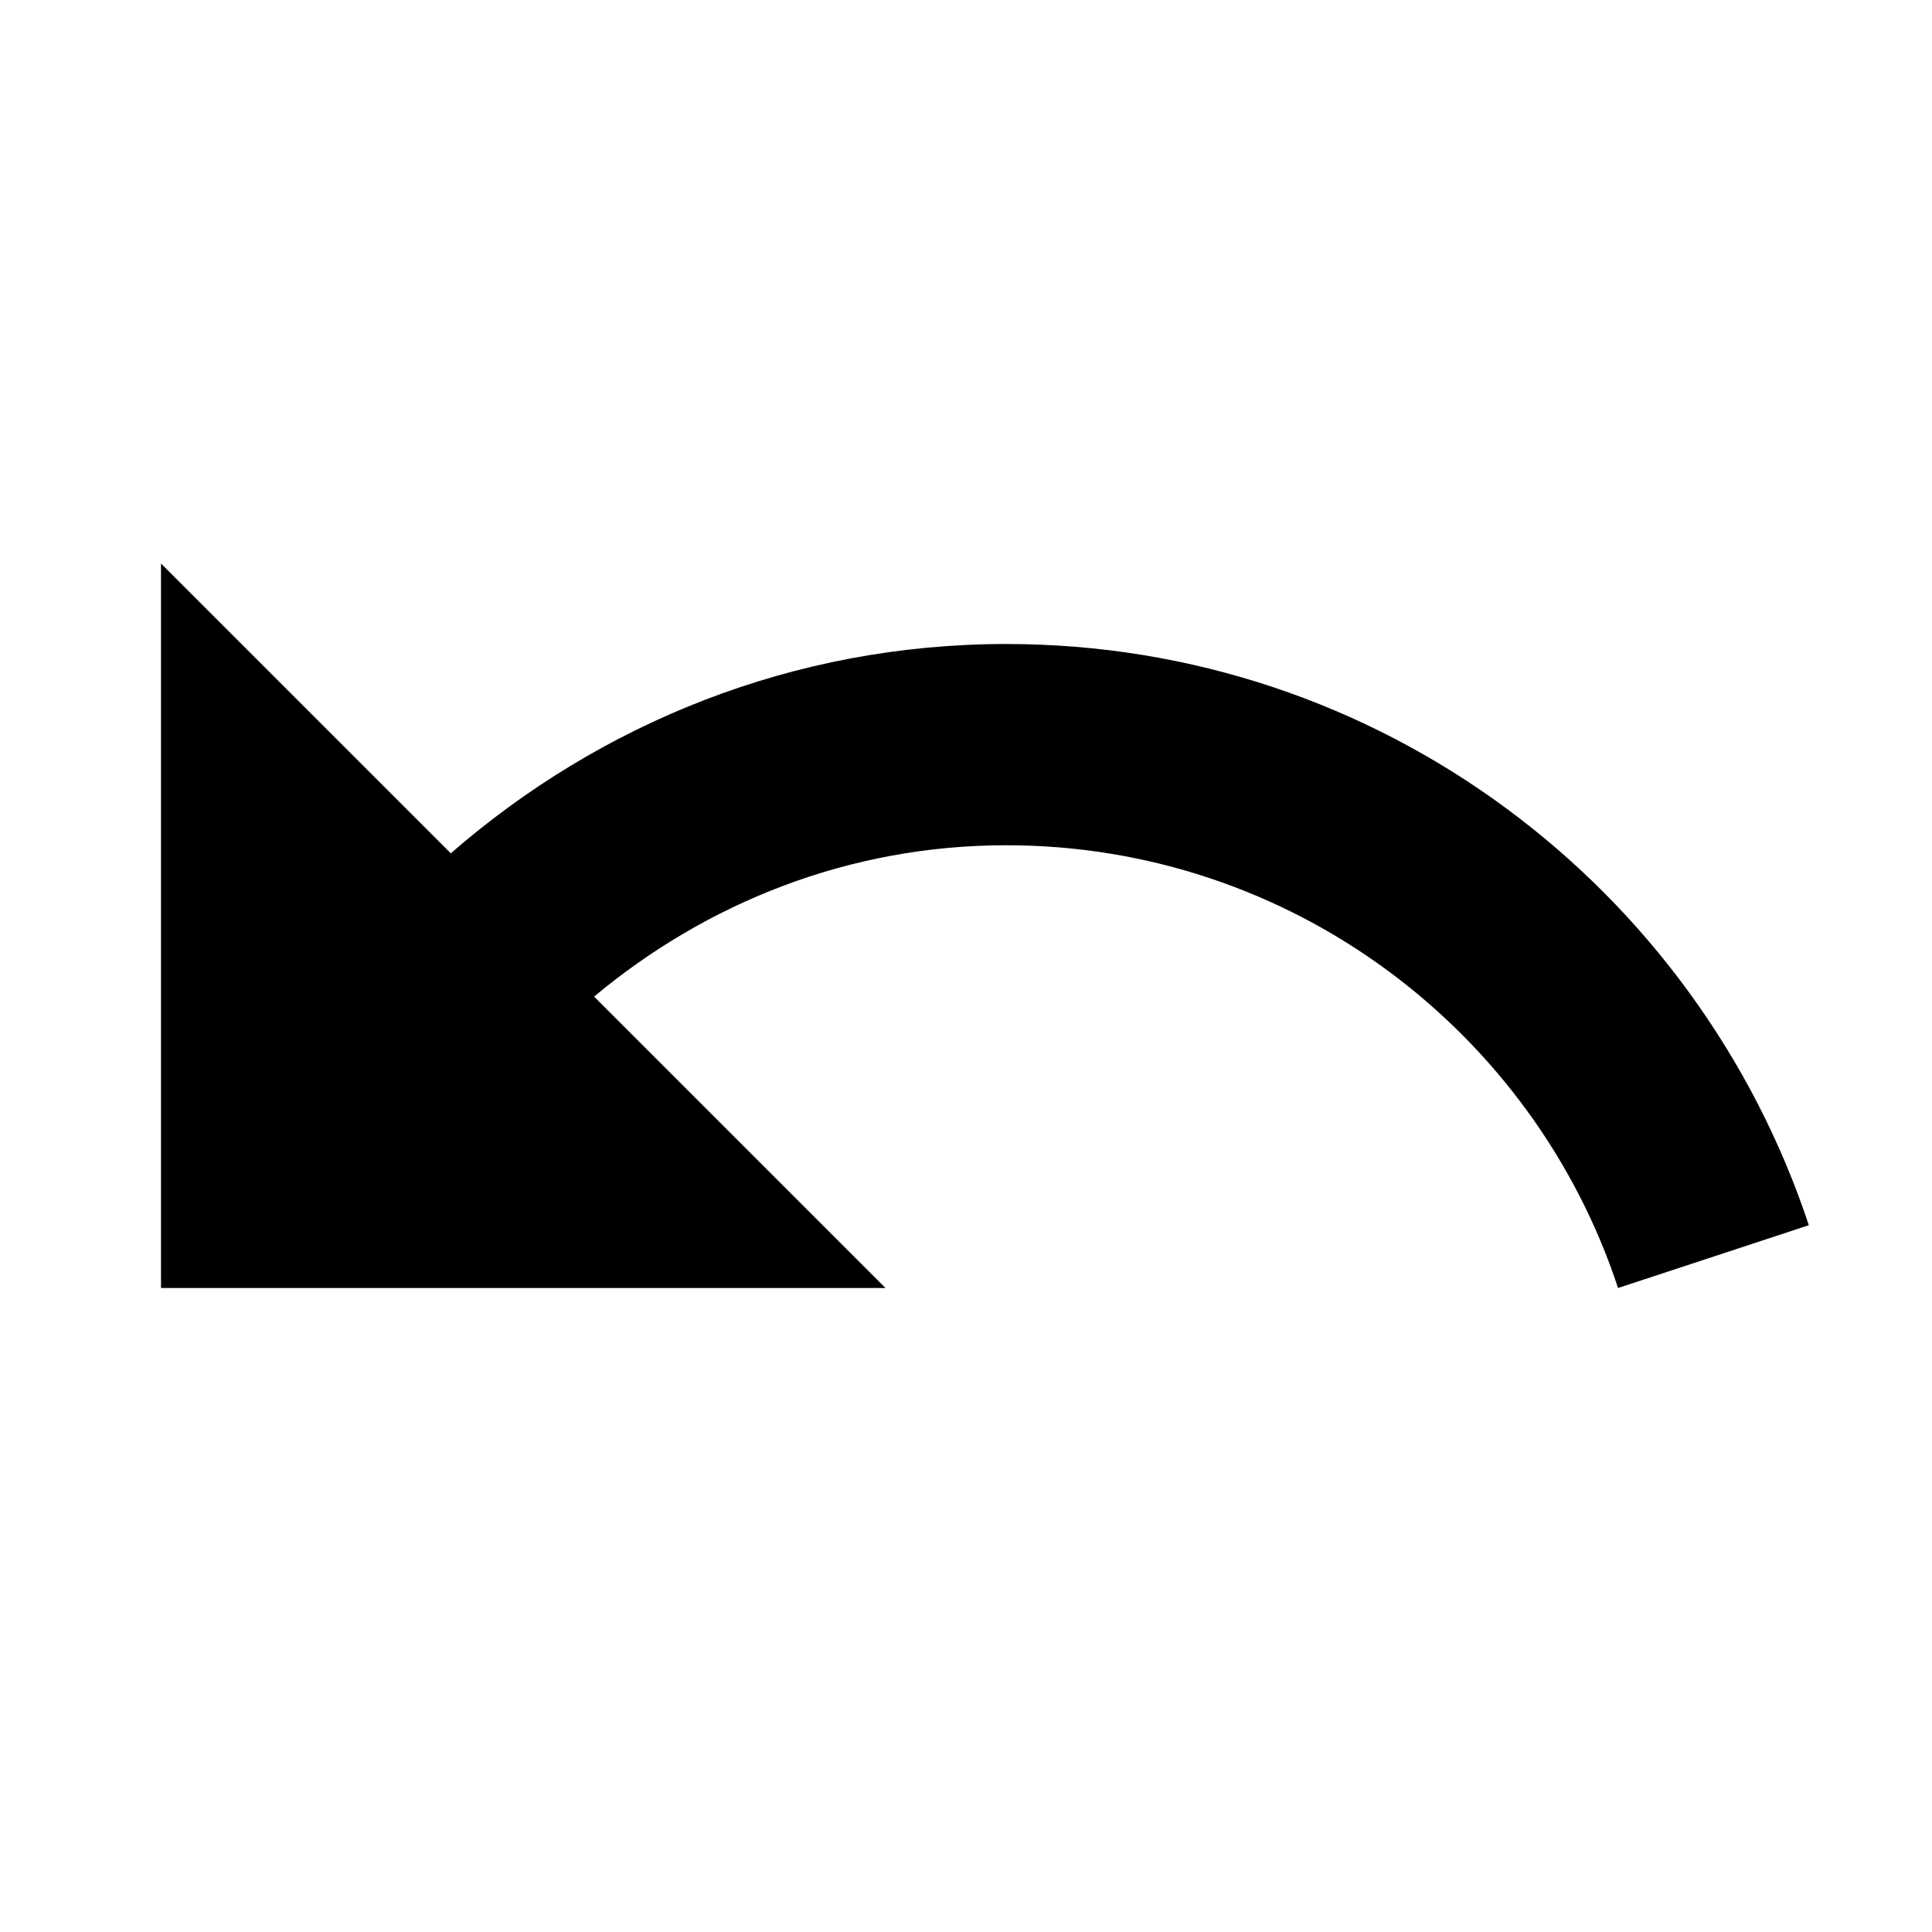
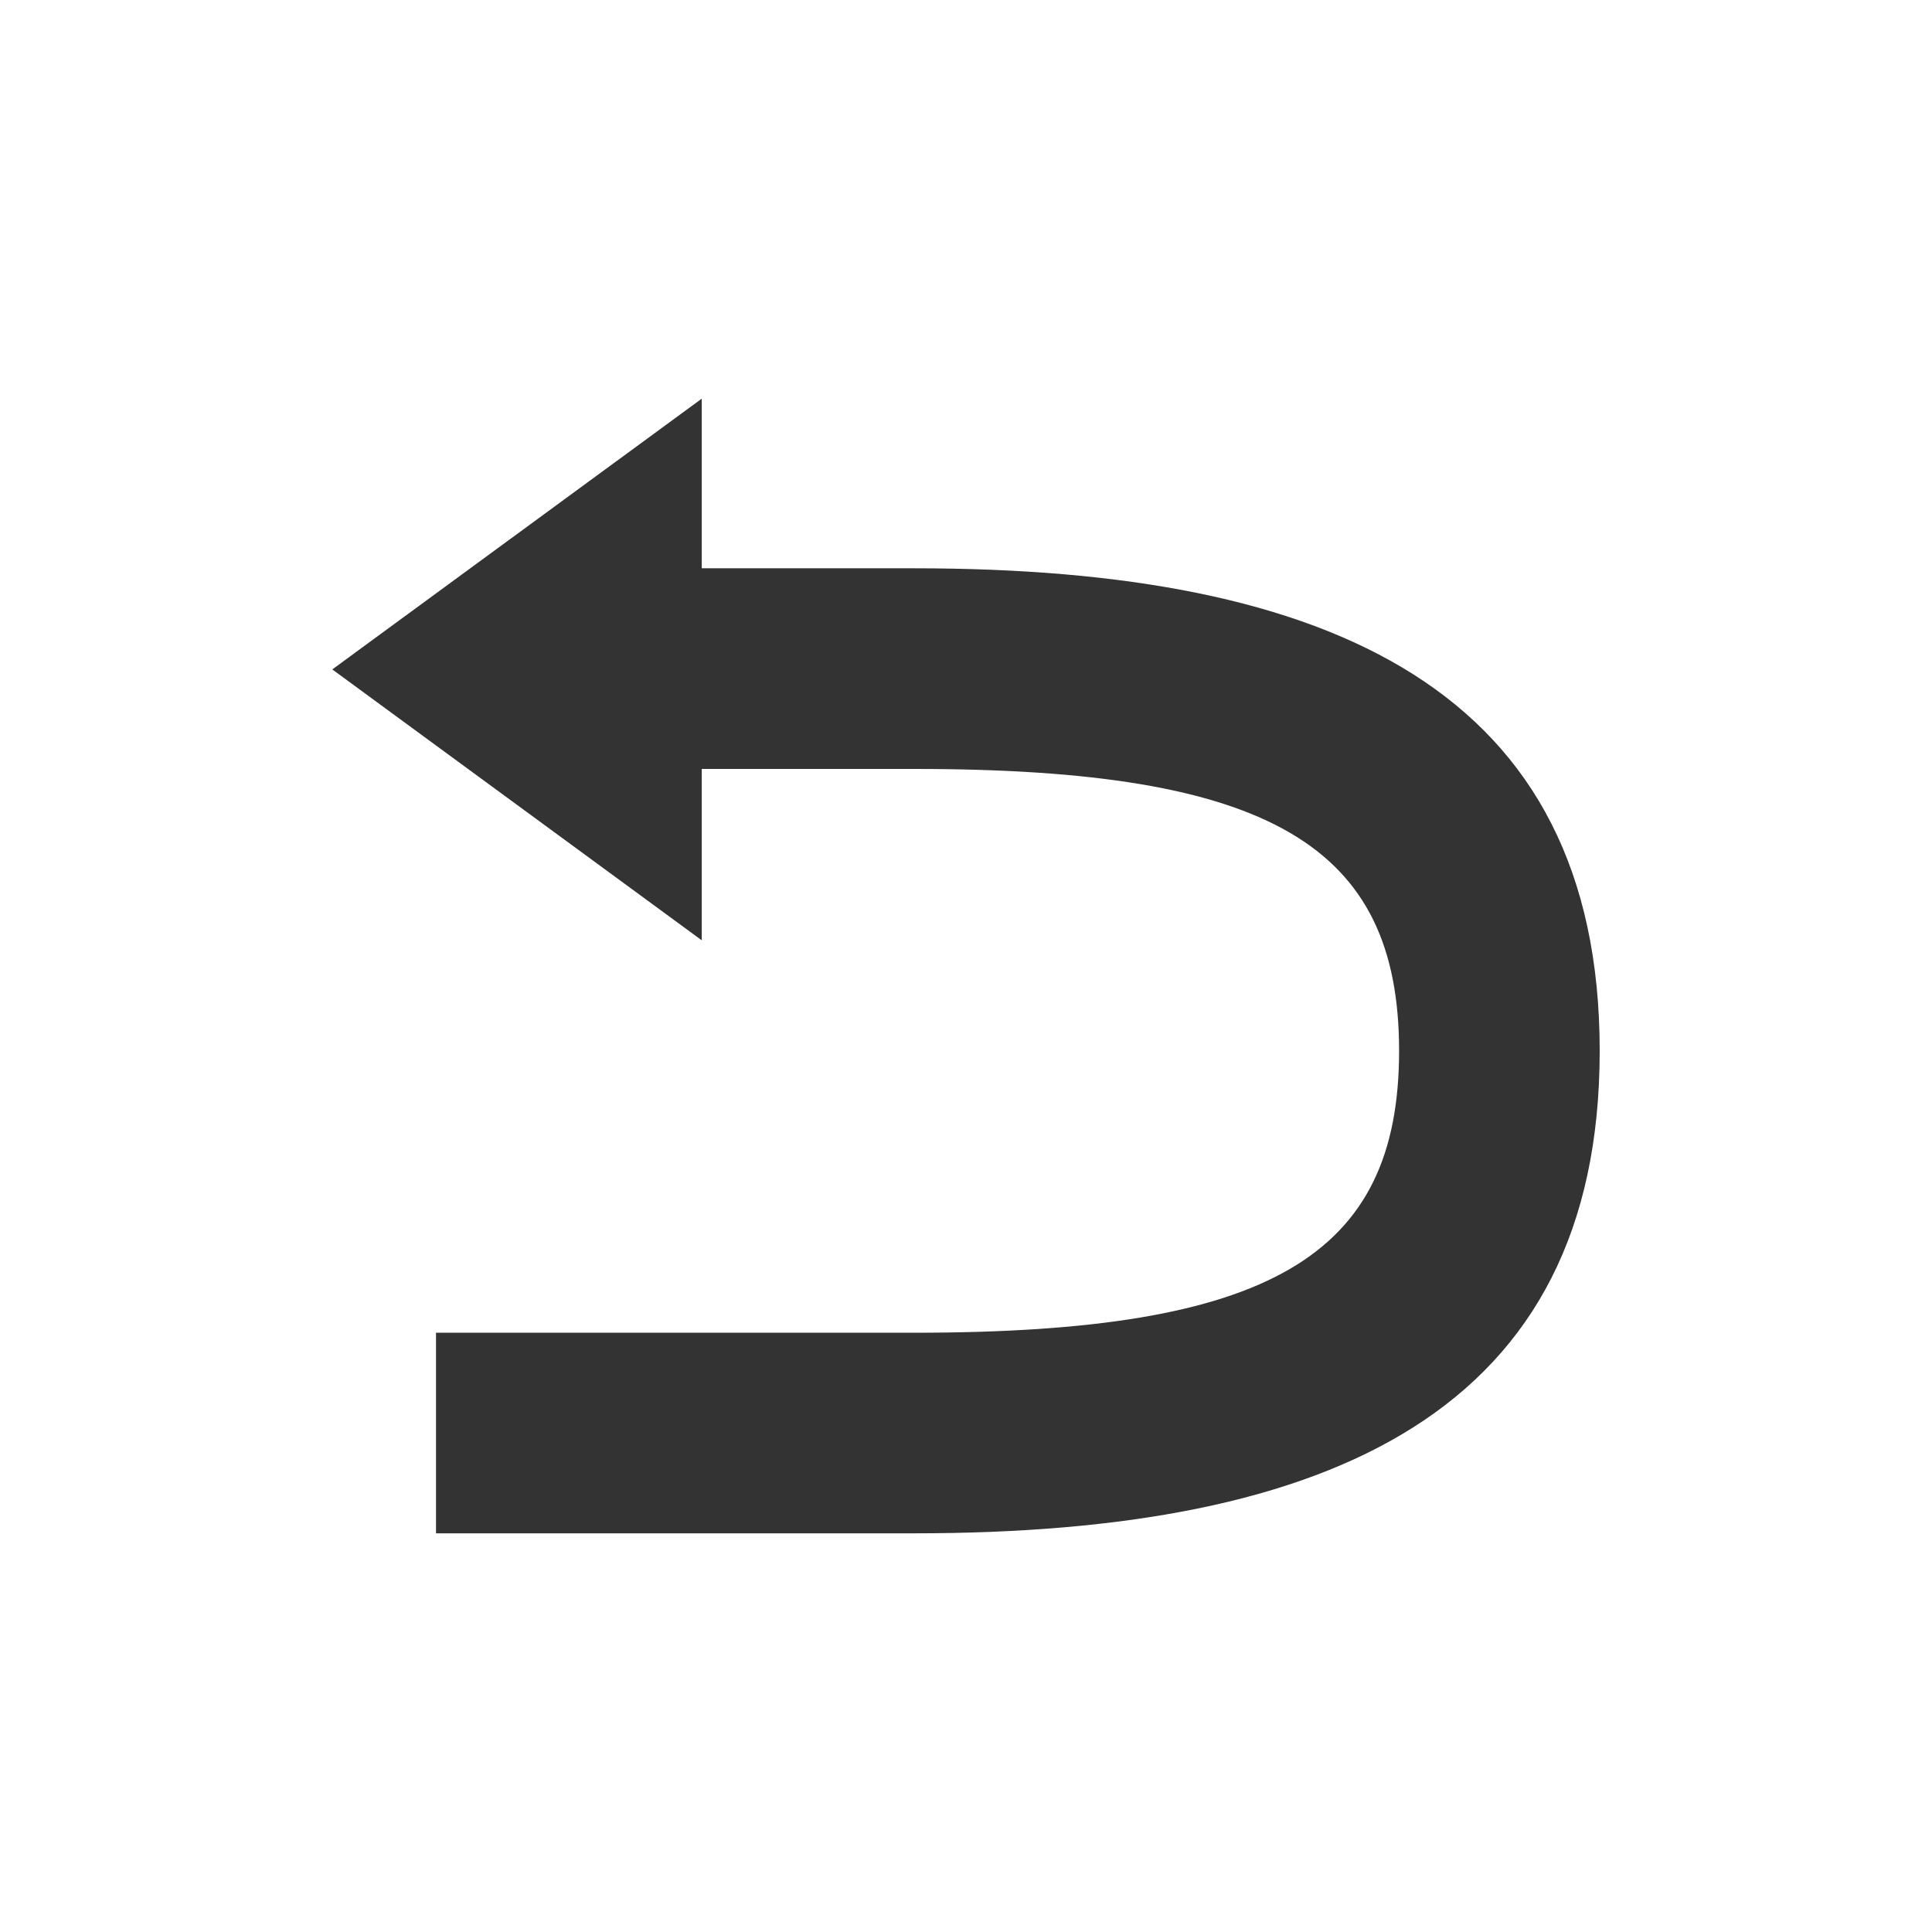
- <svg xmlns="http://www.w3.org/2000/svg" width="24" height="24" viewBox="0 0 24 24">
-   <path d="M0 0h24v24h-24z" fill="none" />
-   <path d="M12.5 8c-2.65 0-5.05.99-6.9 2.6l-3.6-3.6v9h9l-3.62-3.62c1.39-1.16 3.16-1.88 5.12-1.88 3.54 0 6.55 2.31 7.6 5.5l2.37-.78c-1.39-4.19-5.32-7.22-9.97-7.22z" />
+ <svg xmlns="http://www.w3.org/2000/svg" version="1.0" x="0px" y="0px" width="96px" height="96px" viewBox="0 0 96 96" enable-background="new 0 0 96 96" xml:space="preserve">
+   <g id="_x35__content_undo">
+     <path display="inline" fill="#333333" d="M34.869,38.243v8.48l-18.357-13.46l18.357-13.453v8.393v0.035h10.557   c20.748,0,34.062,6.076,34.062,23.979c0,17.898-13.314,23.973-34.062,23.973H21.665v-9.967h23.761   c17.676,0,24.094-3.797,24.094-14.006c0-10.211-6.418-14.009-24.094-14.009H34.869V38.243z" />
+   </g>
</svg>
